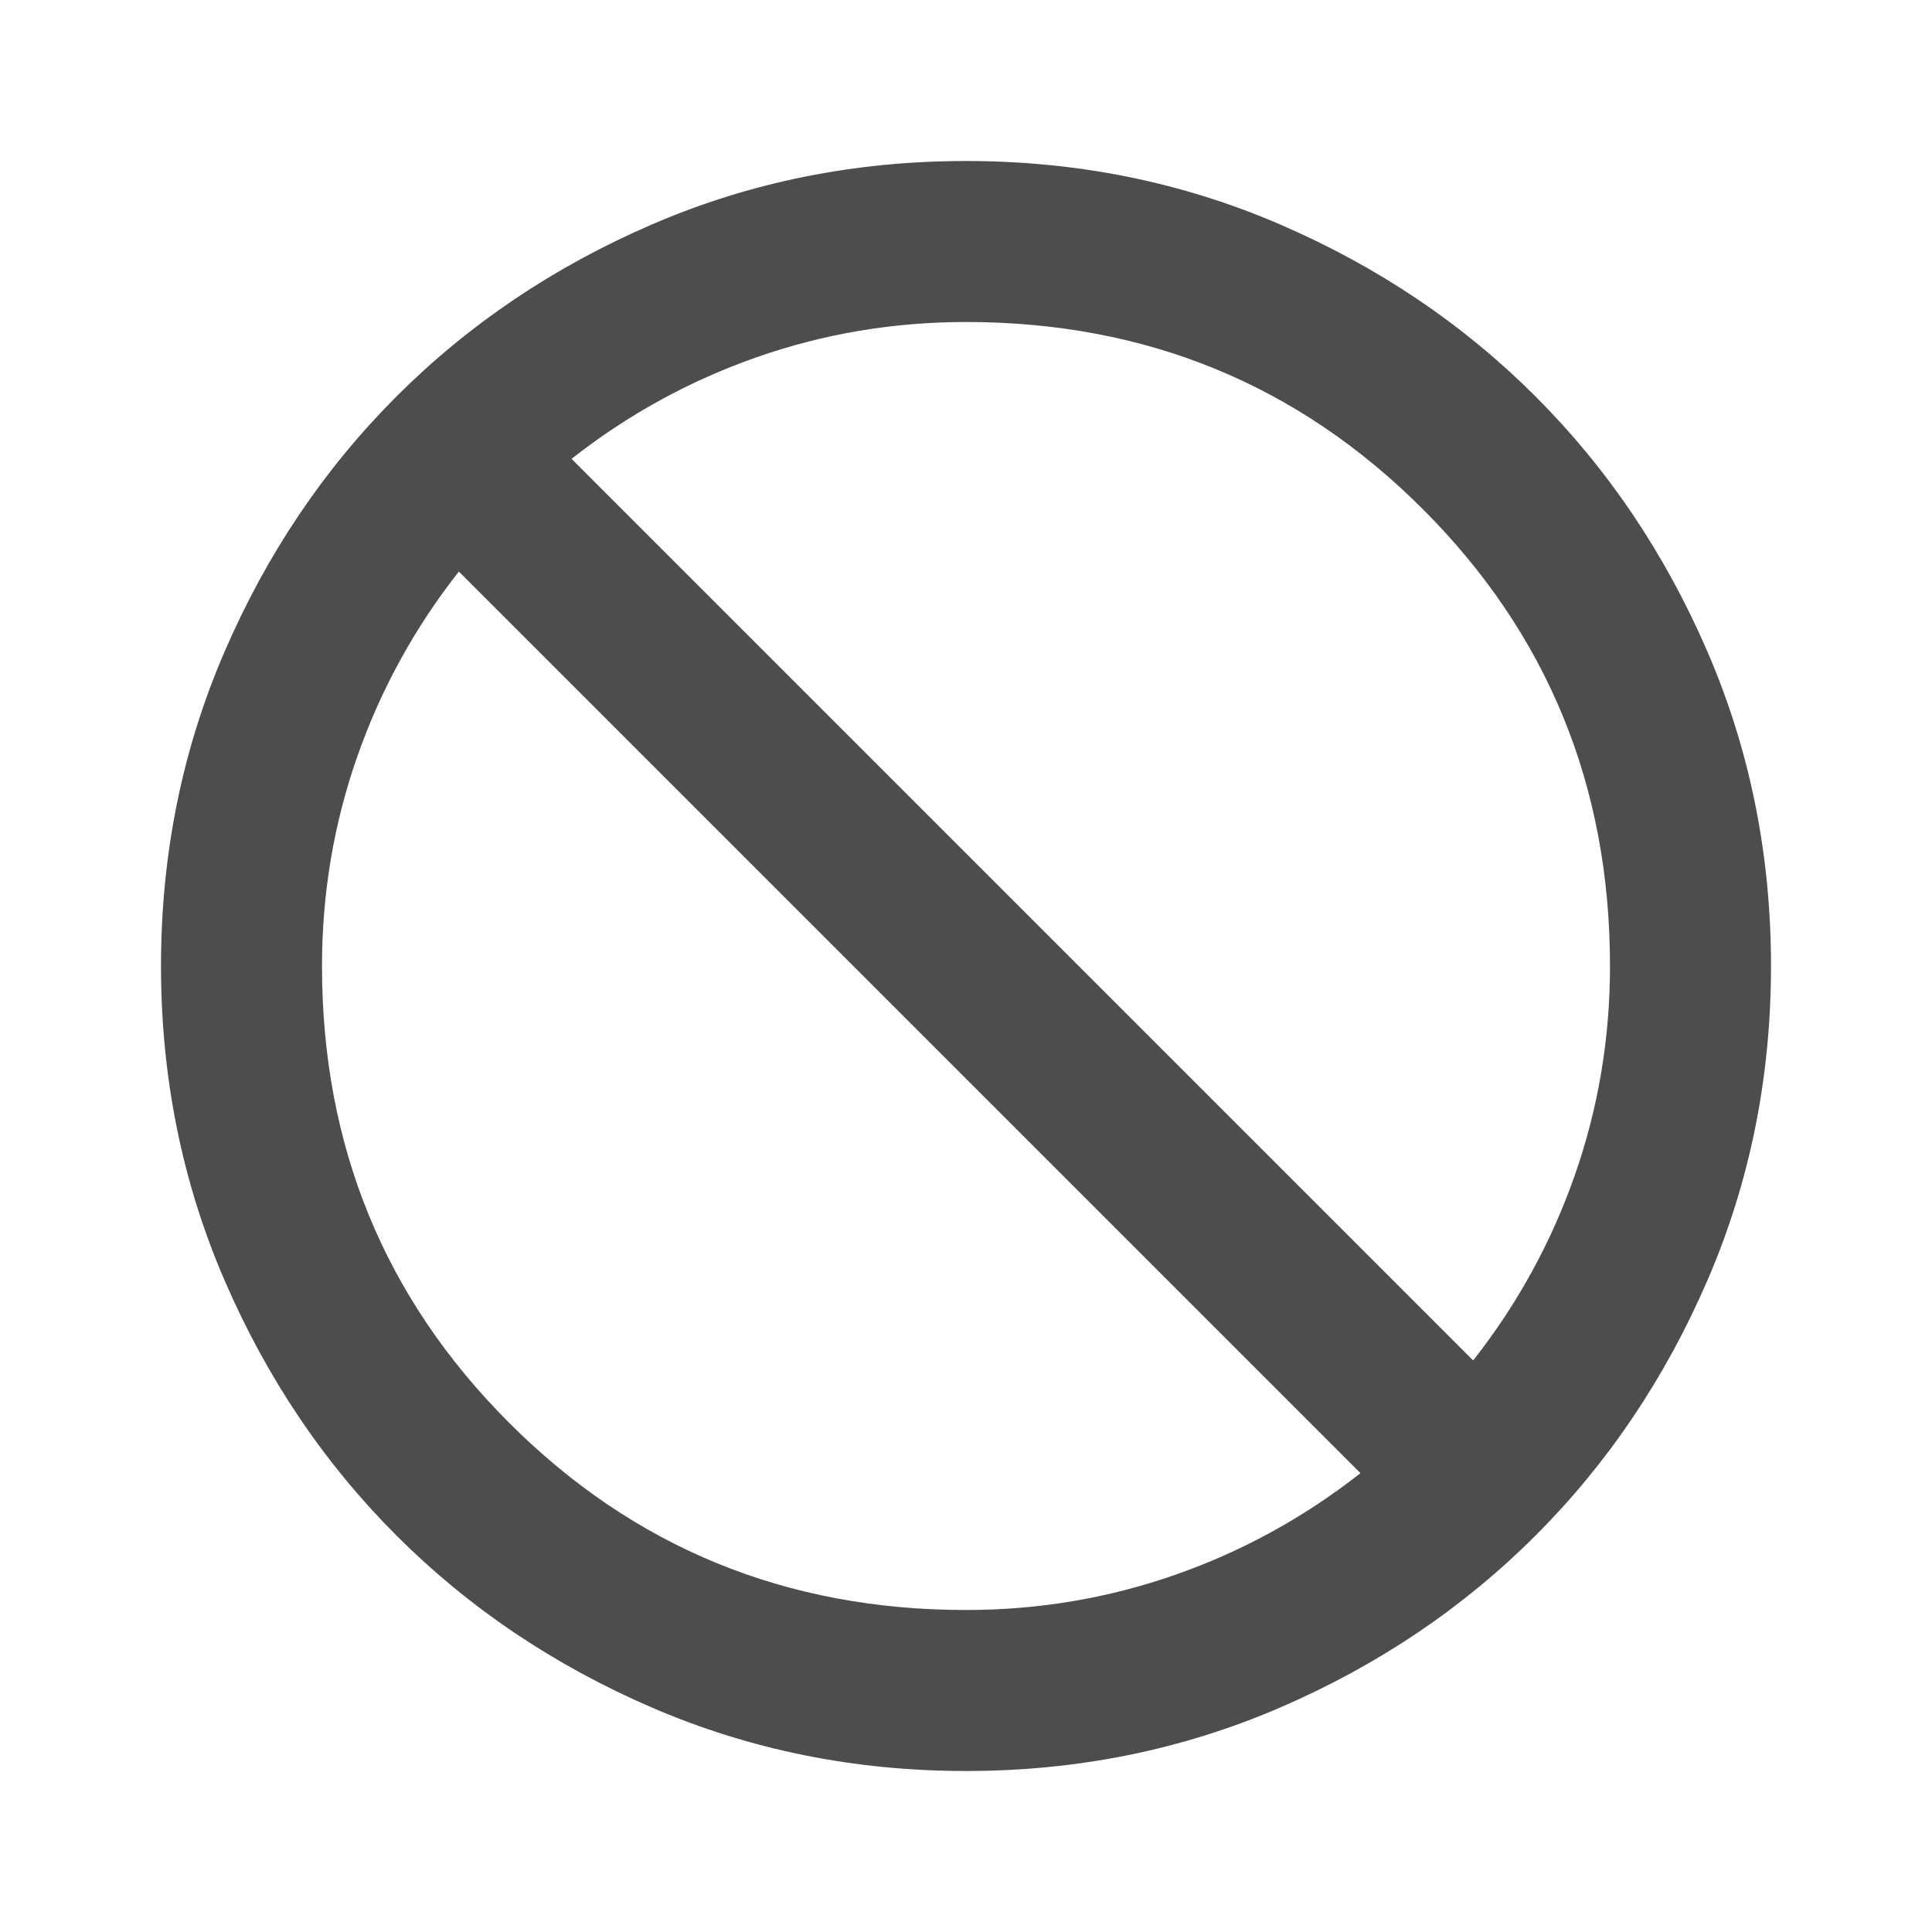
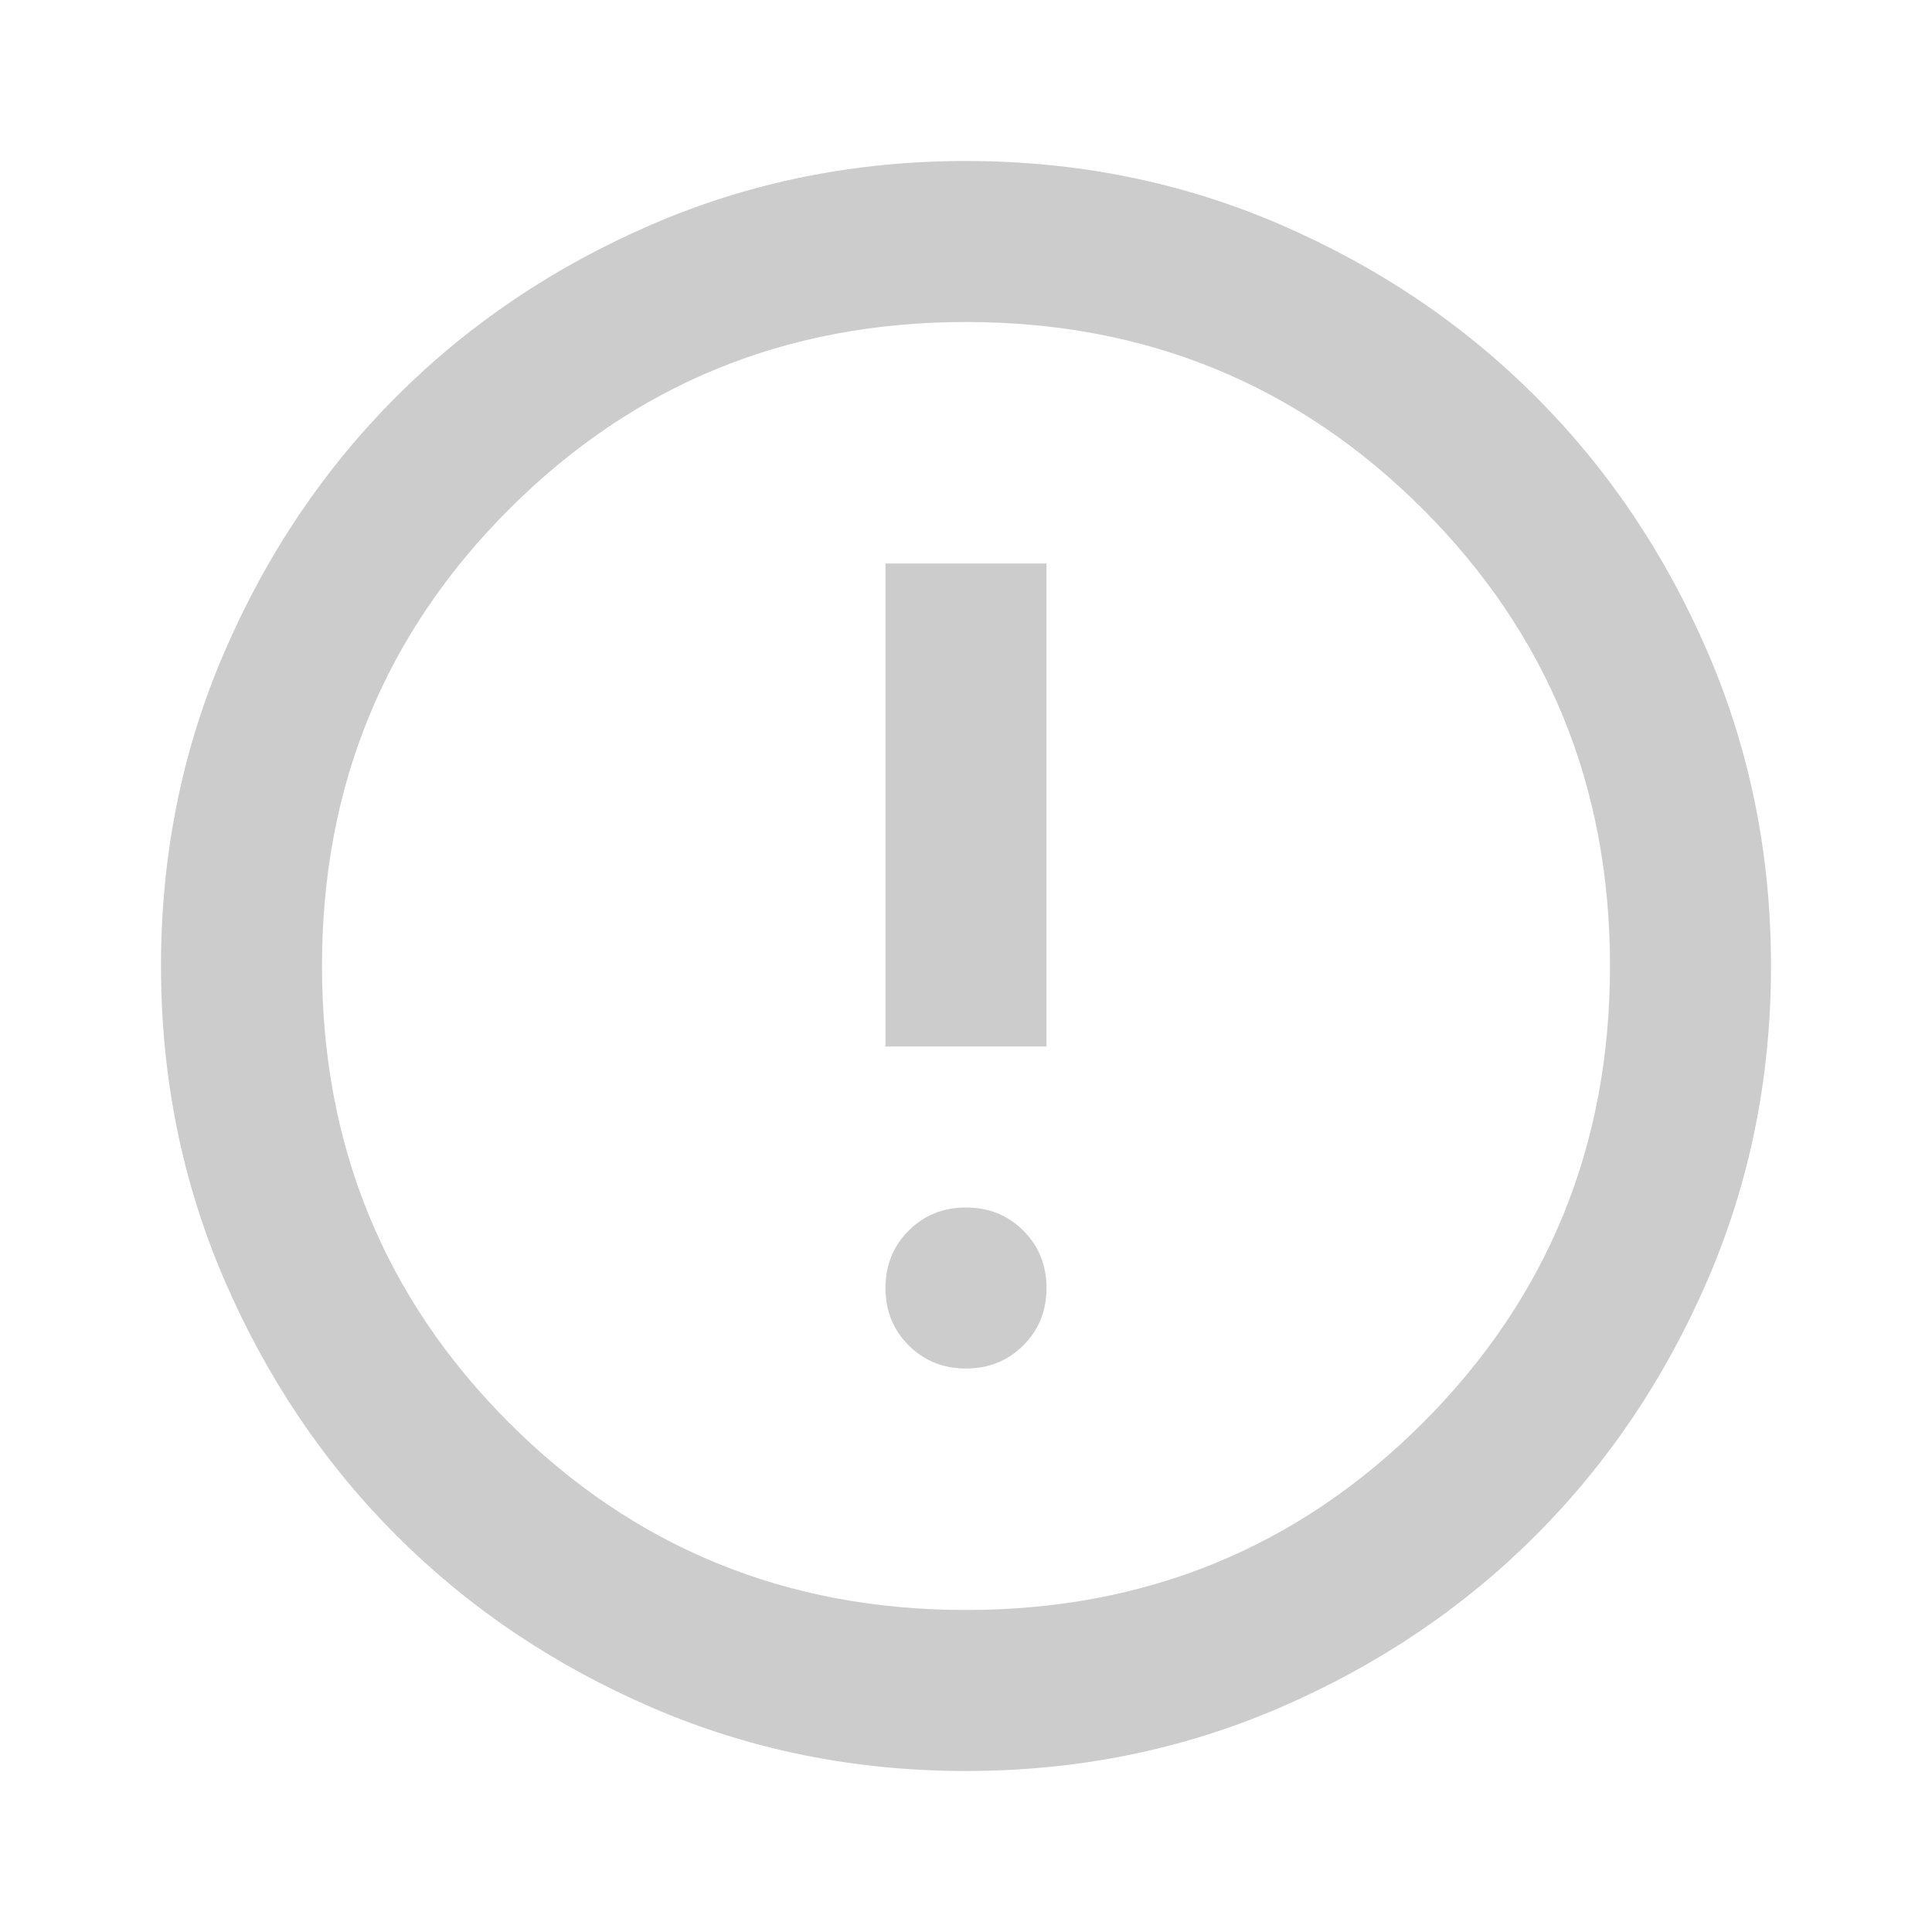
- <svg xmlns="http://www.w3.org/2000/svg" height="24px" viewBox="0 -960 960 960" width="24px" fill="#4d4d4d">
-   <path d="M480-80q-83 0-156-31.5T197-197q-54-54-85.5-127T80-480q0-83 31.5-156T197-763q54-54 127-85.5T480-880q83 0 156 31.5T763-763q54 54 85.5 127T880-480q0 83-31.5 156T763-197q-54 54-127 85.5T480-80Zm0-80q54 0 104-17.5t92-50.5L228-676q-33 42-50.5 92T160-480q0 134 93 227t227 93Zm252-124q33-42 50.5-92T800-480q0-134-93-227t-227-93q-54 0-104 17.5T284-732l448 448Z" />
+ <svg xmlns="http://www.w3.org/2000/svg" height="24px" viewBox="0 -960 960 960" width="24px" fill="#cccccc">
+   <path d="M480-280q17 0 28.5-11.5T520-320q0-17-11.5-28.5T480-360q-17 0-28.5 11.5T440-320q0 17 11.5 28.5T480-280Zm-40-160h80v-240h-80v240Zm40 360q-83 0-156-31.5T197-197q-54-54-85.5-127T80-480q0-83 31.5-156T197-763q54-54 127-85.5T480-880q83 0 156 31.5T763-763q54 54 85.5 127T880-480q0 83-31.5 156T763-197q-54 54-127 85.5T480-80Zm0-80q134 0 227-93t93-227q0-134-93-227t-227-93q-134 0-227 93t-93 227q0 134 93 227t227 93Zm0-320Z" />
</svg>
